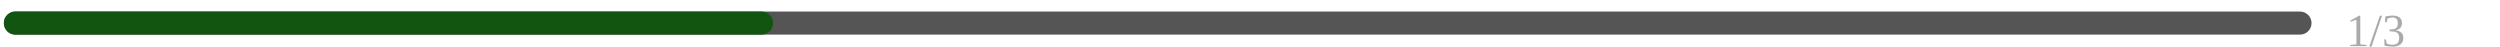
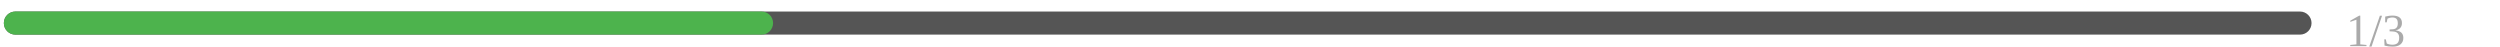
<svg xmlns="http://www.w3.org/2000/svg" width="650" height="12">
  <rect width="600" height="6" x="1" y="3" rx="3" ry="3" fill="#555" />
  <text x="610" y="12" textLength="30" fill="#AAA" lengthAdjust="">1/3</text>
-   <rect width="200" height="6" x="1" y="3" rx="3" ry="3" fill="#151" />
+   <rect width="200" height="6" x="1" y="3" rx="3" ry="3" fill="hsl(120 40% 50%)" />
</svg>
